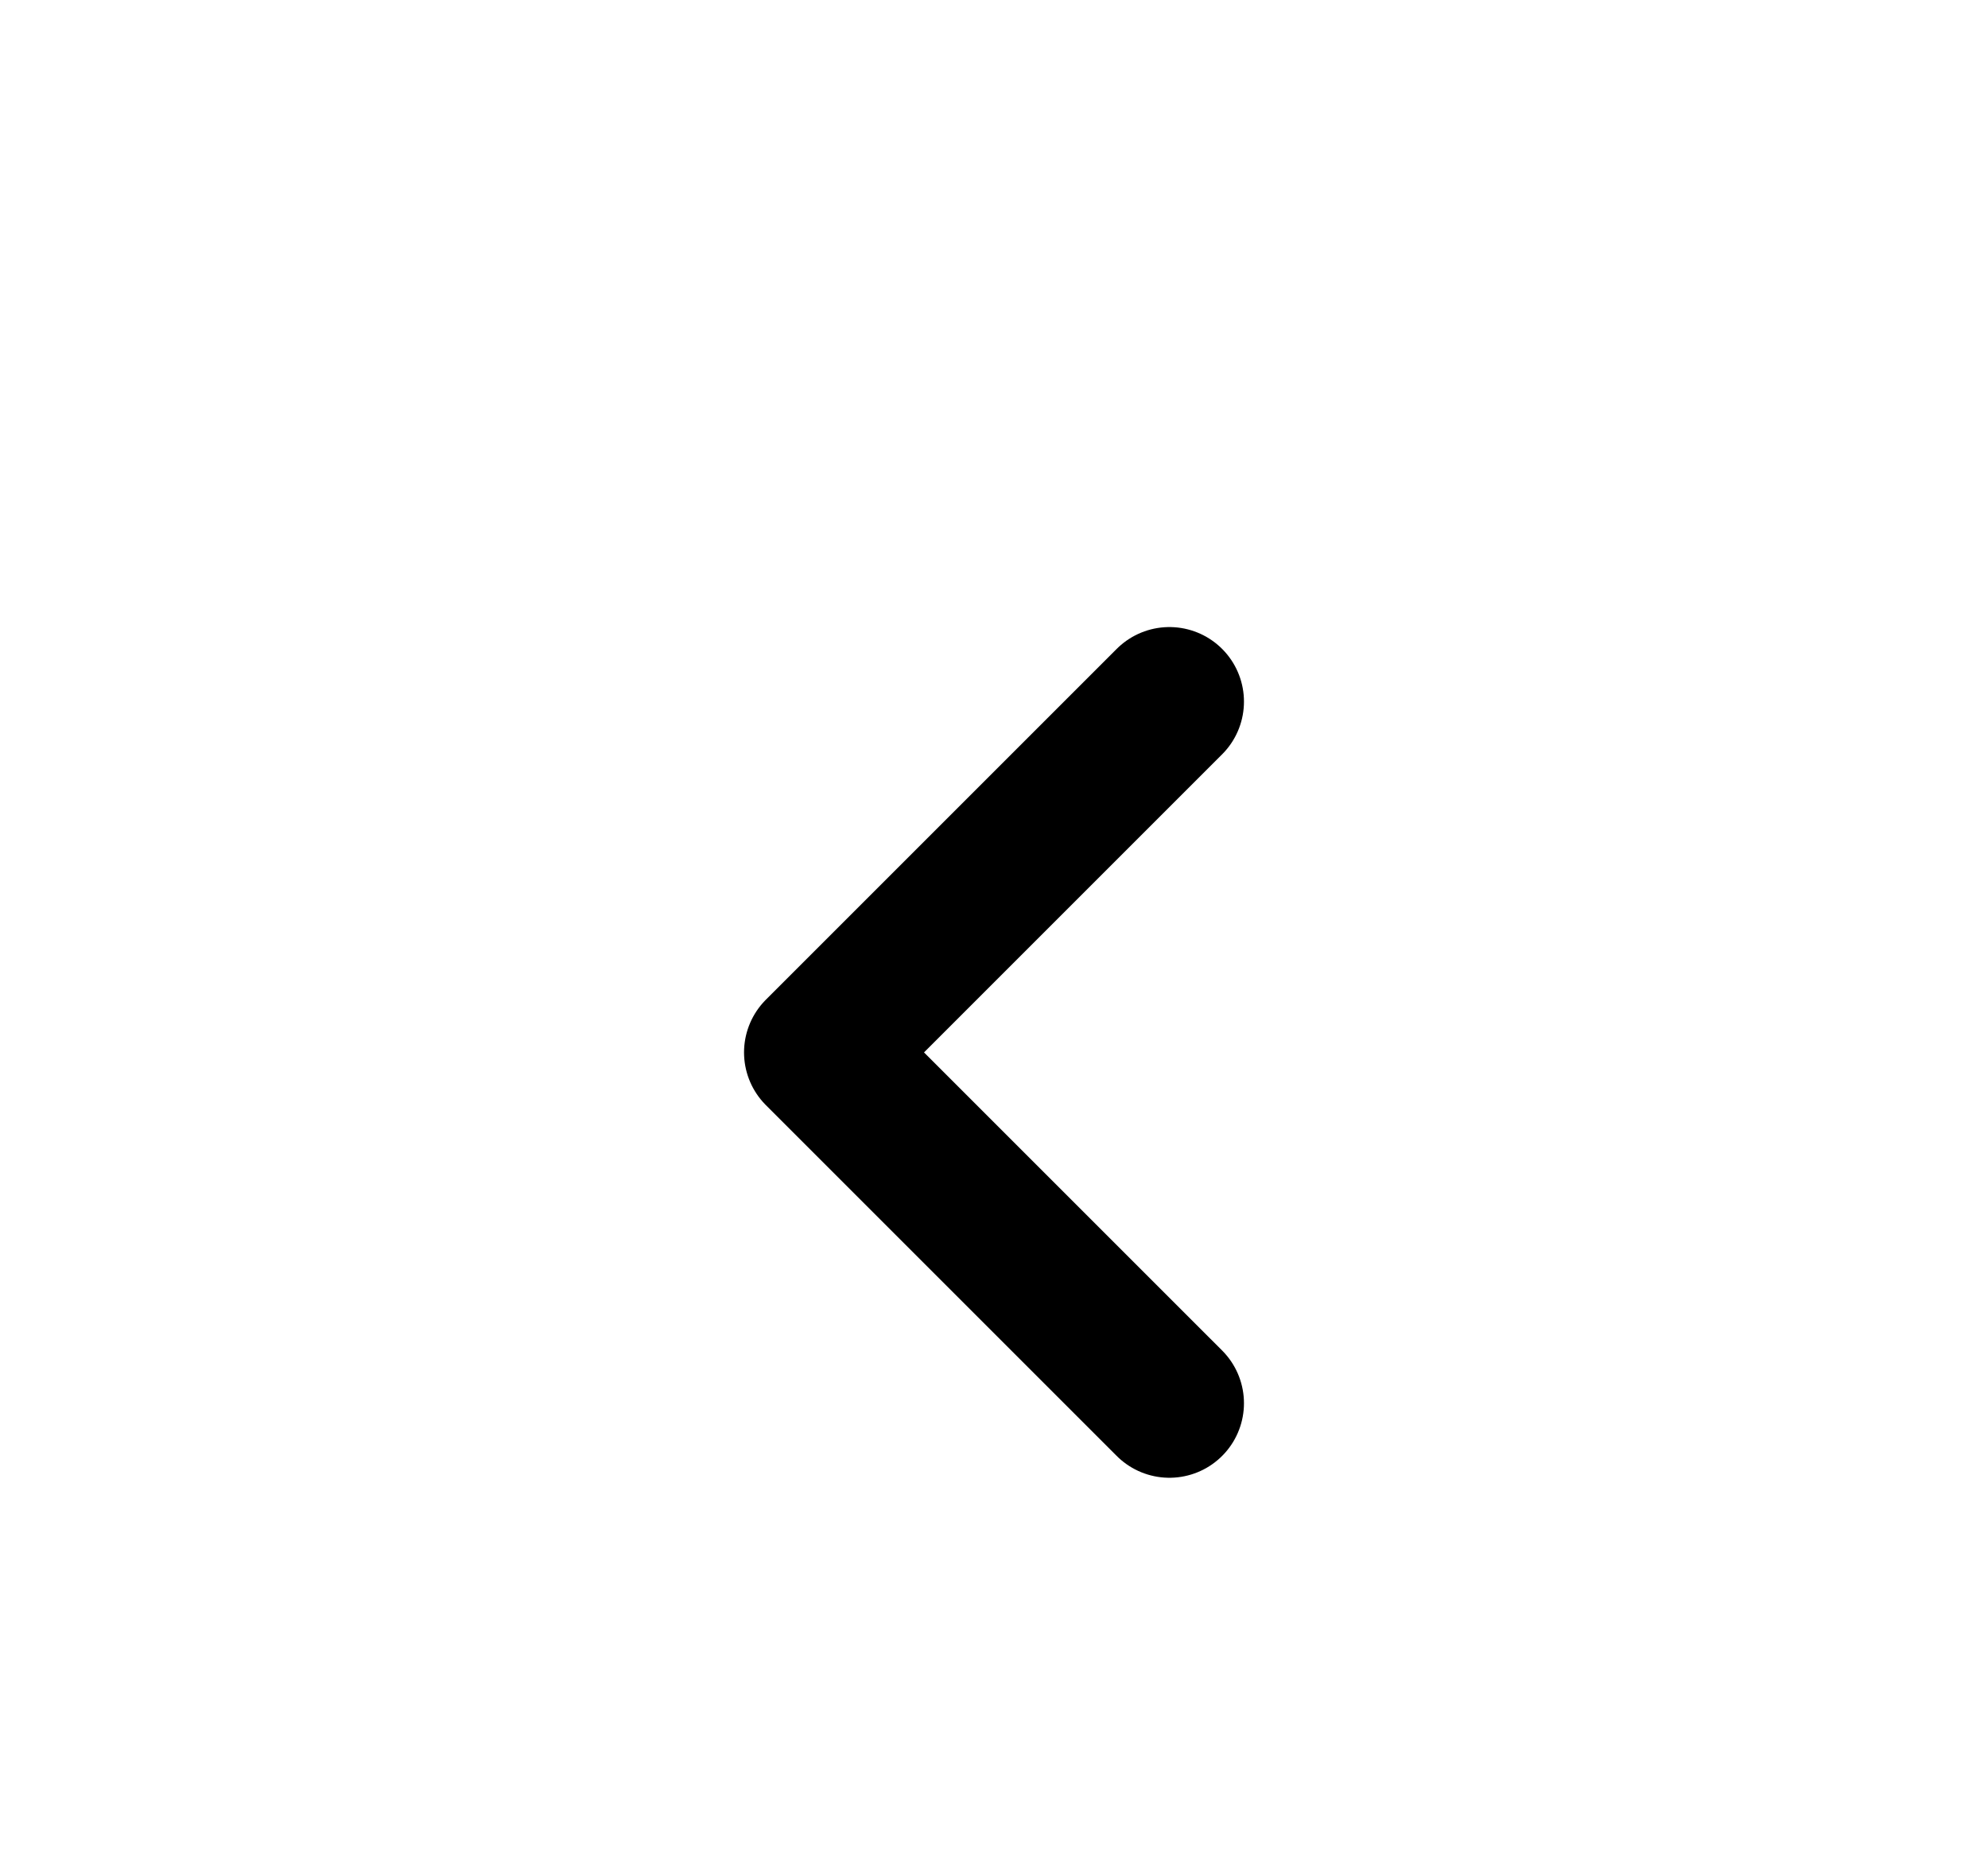
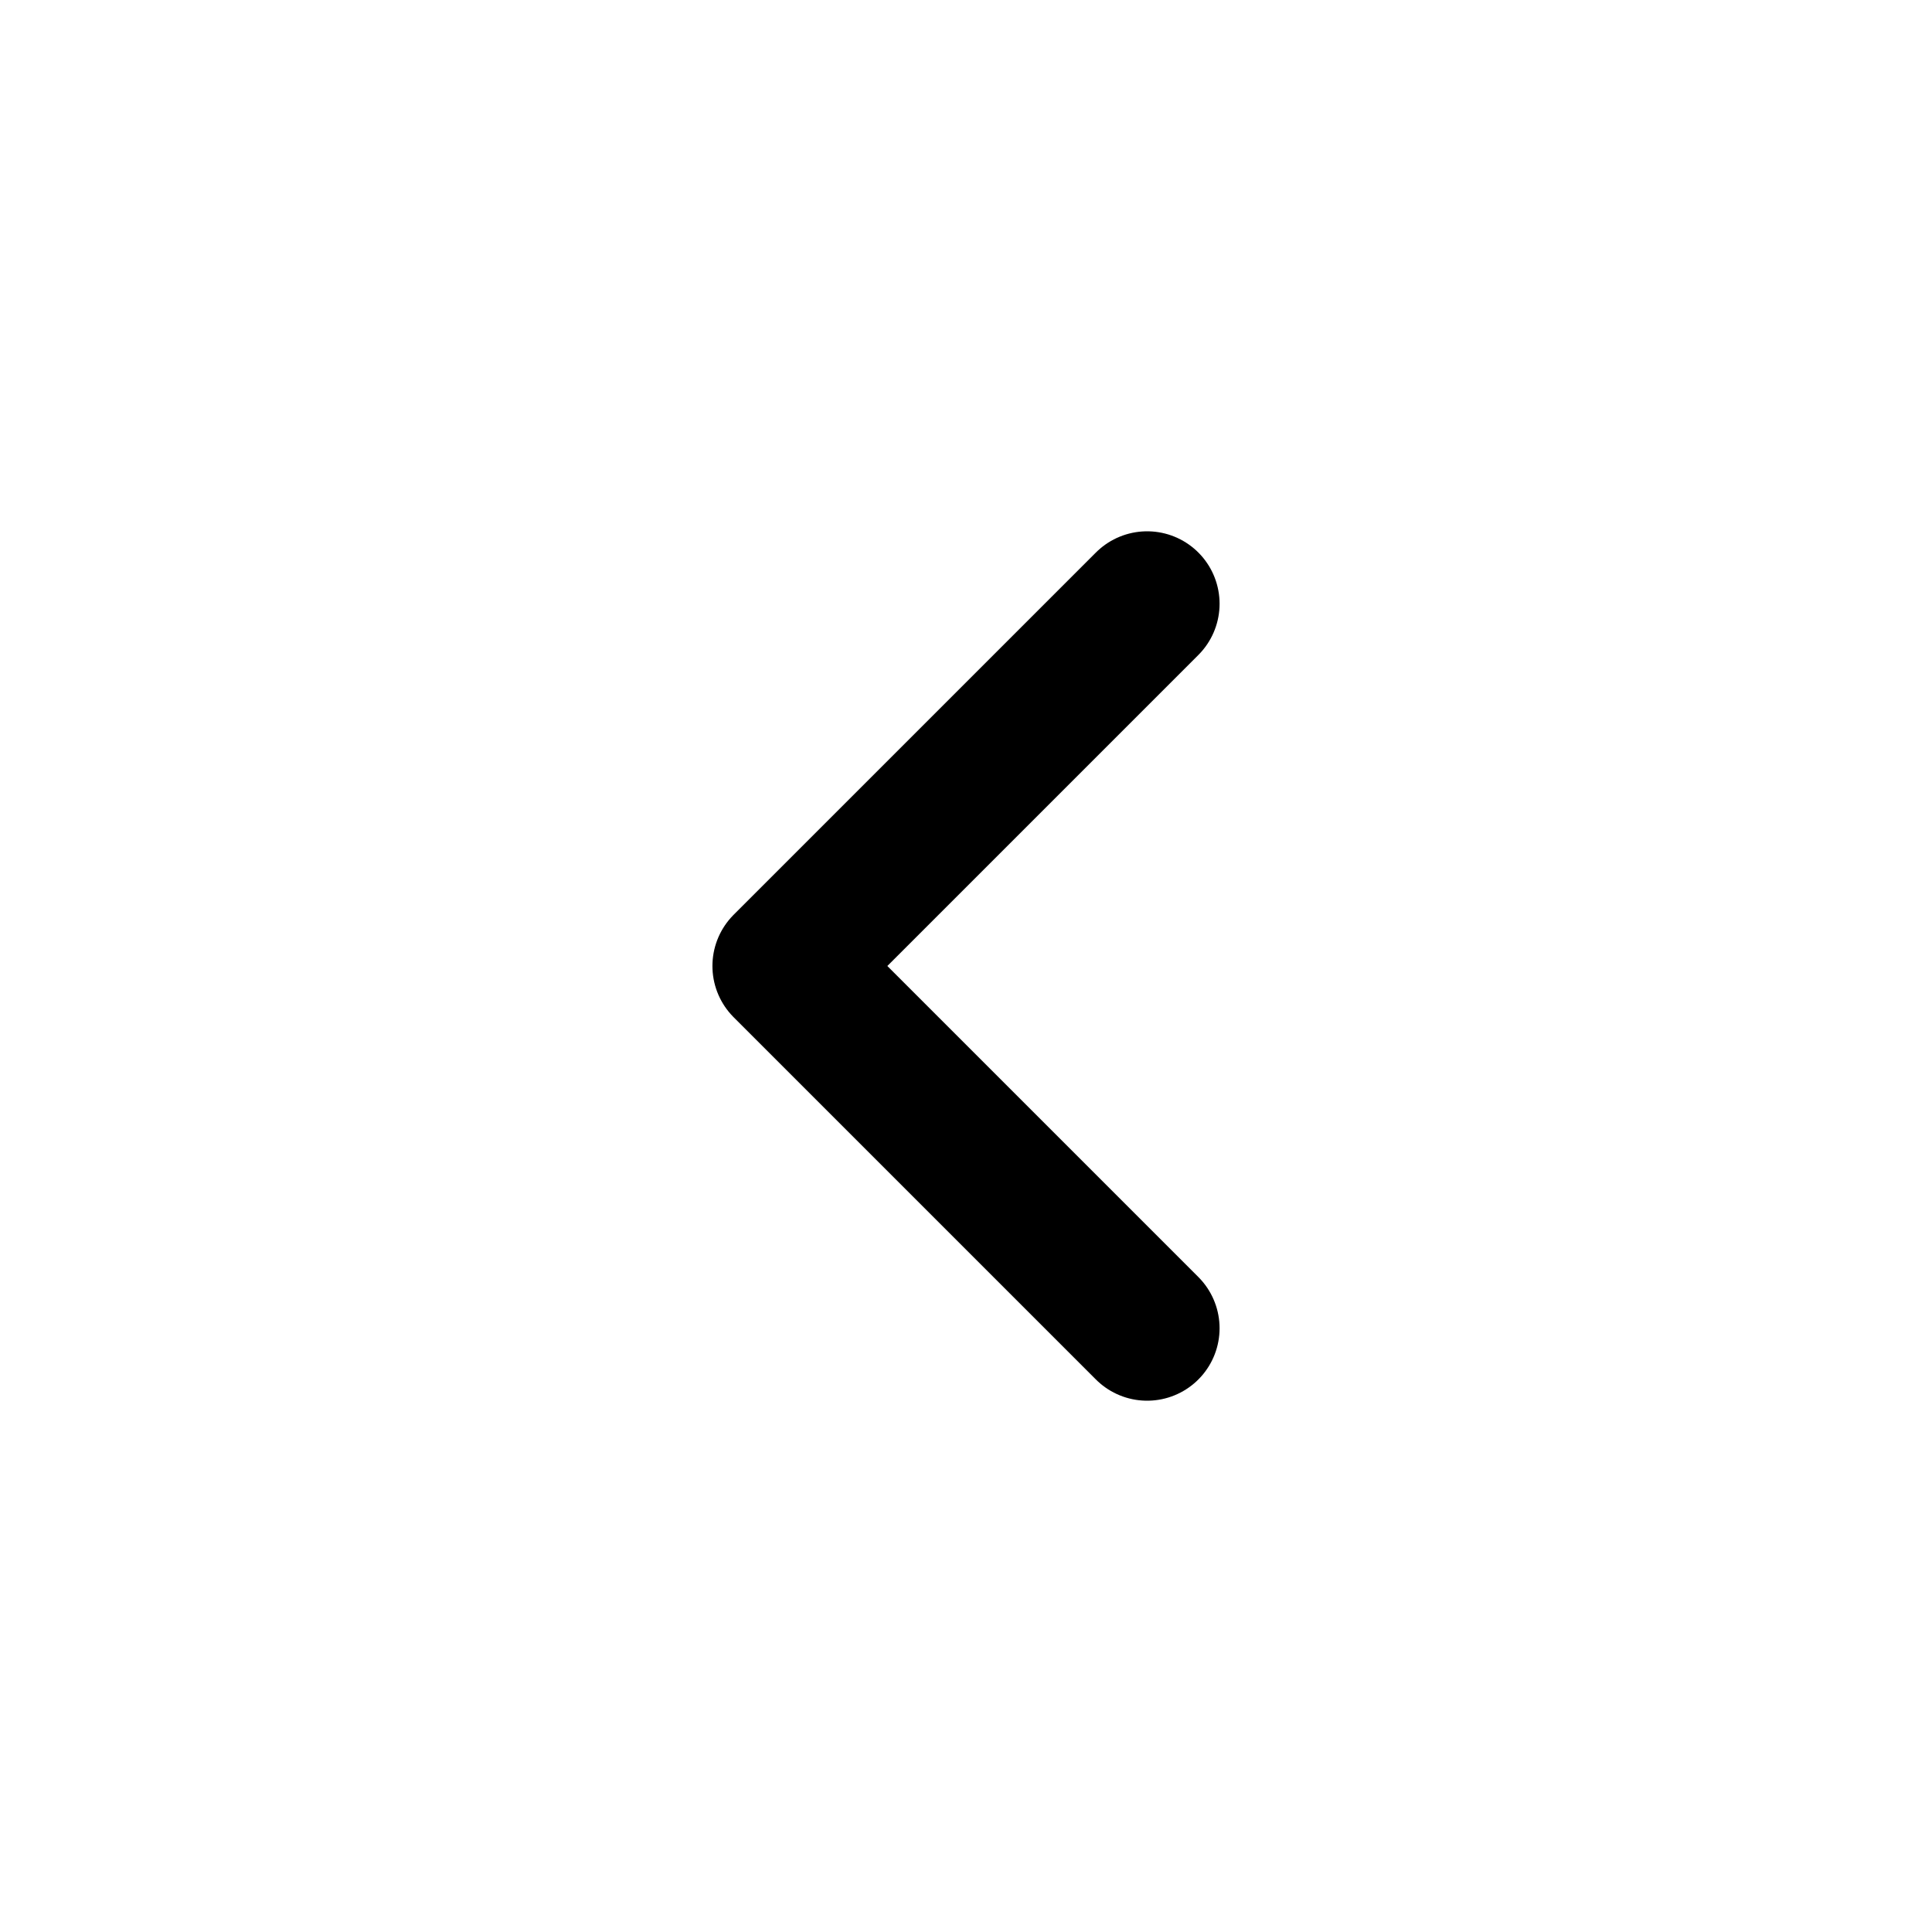
- <svg xmlns="http://www.w3.org/2000/svg" width="17" height="16" viewBox="0 0 17 16" fill="none">
-   <g stroke="black" stroke-width="1.275" stroke-linecap="round" stroke-linejoin="round">
-     <path d="M10 6L7 9L10 12" />
+ <svg xmlns="http://www.w3.org/2000/svg" width="16" height="16" viewBox="0 0 16 16" fill="none">
+   <g stroke="black" stroke-width="1.2" stroke-linecap="round" stroke-linejoin="round">
+     <path d="M9.5 5L6.5 8L9.5 11" />
  </g>
</svg>
